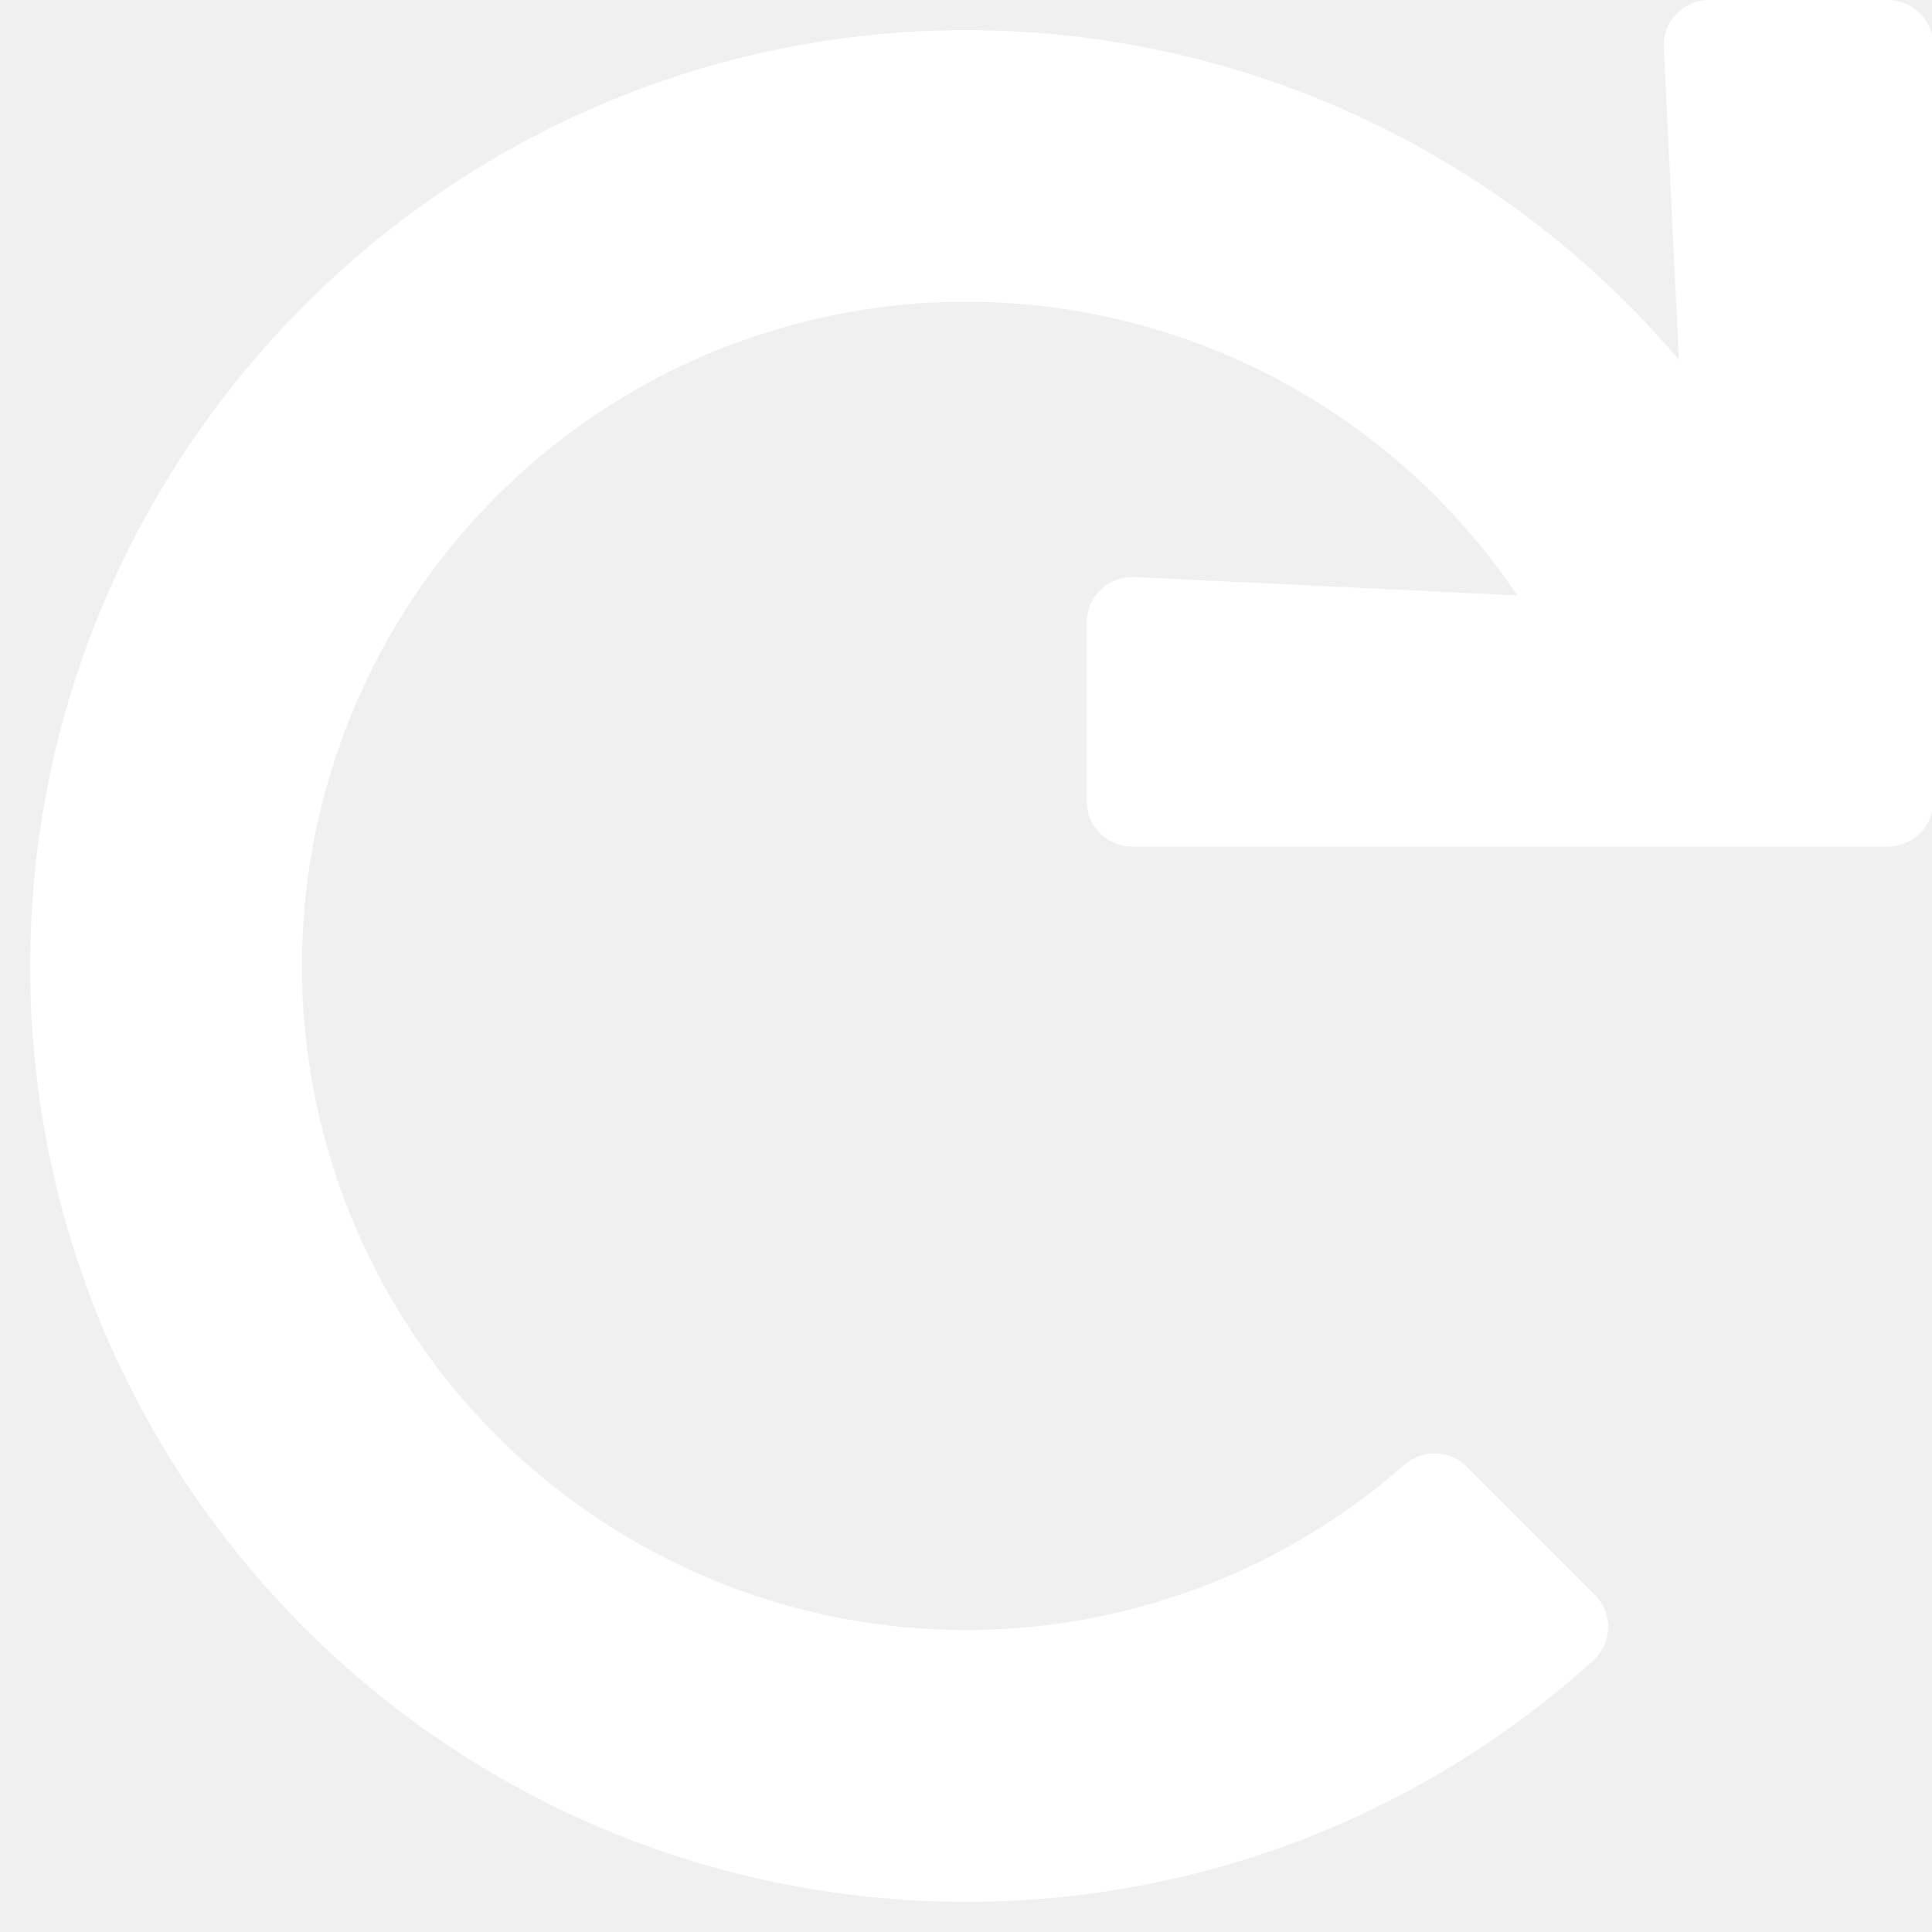
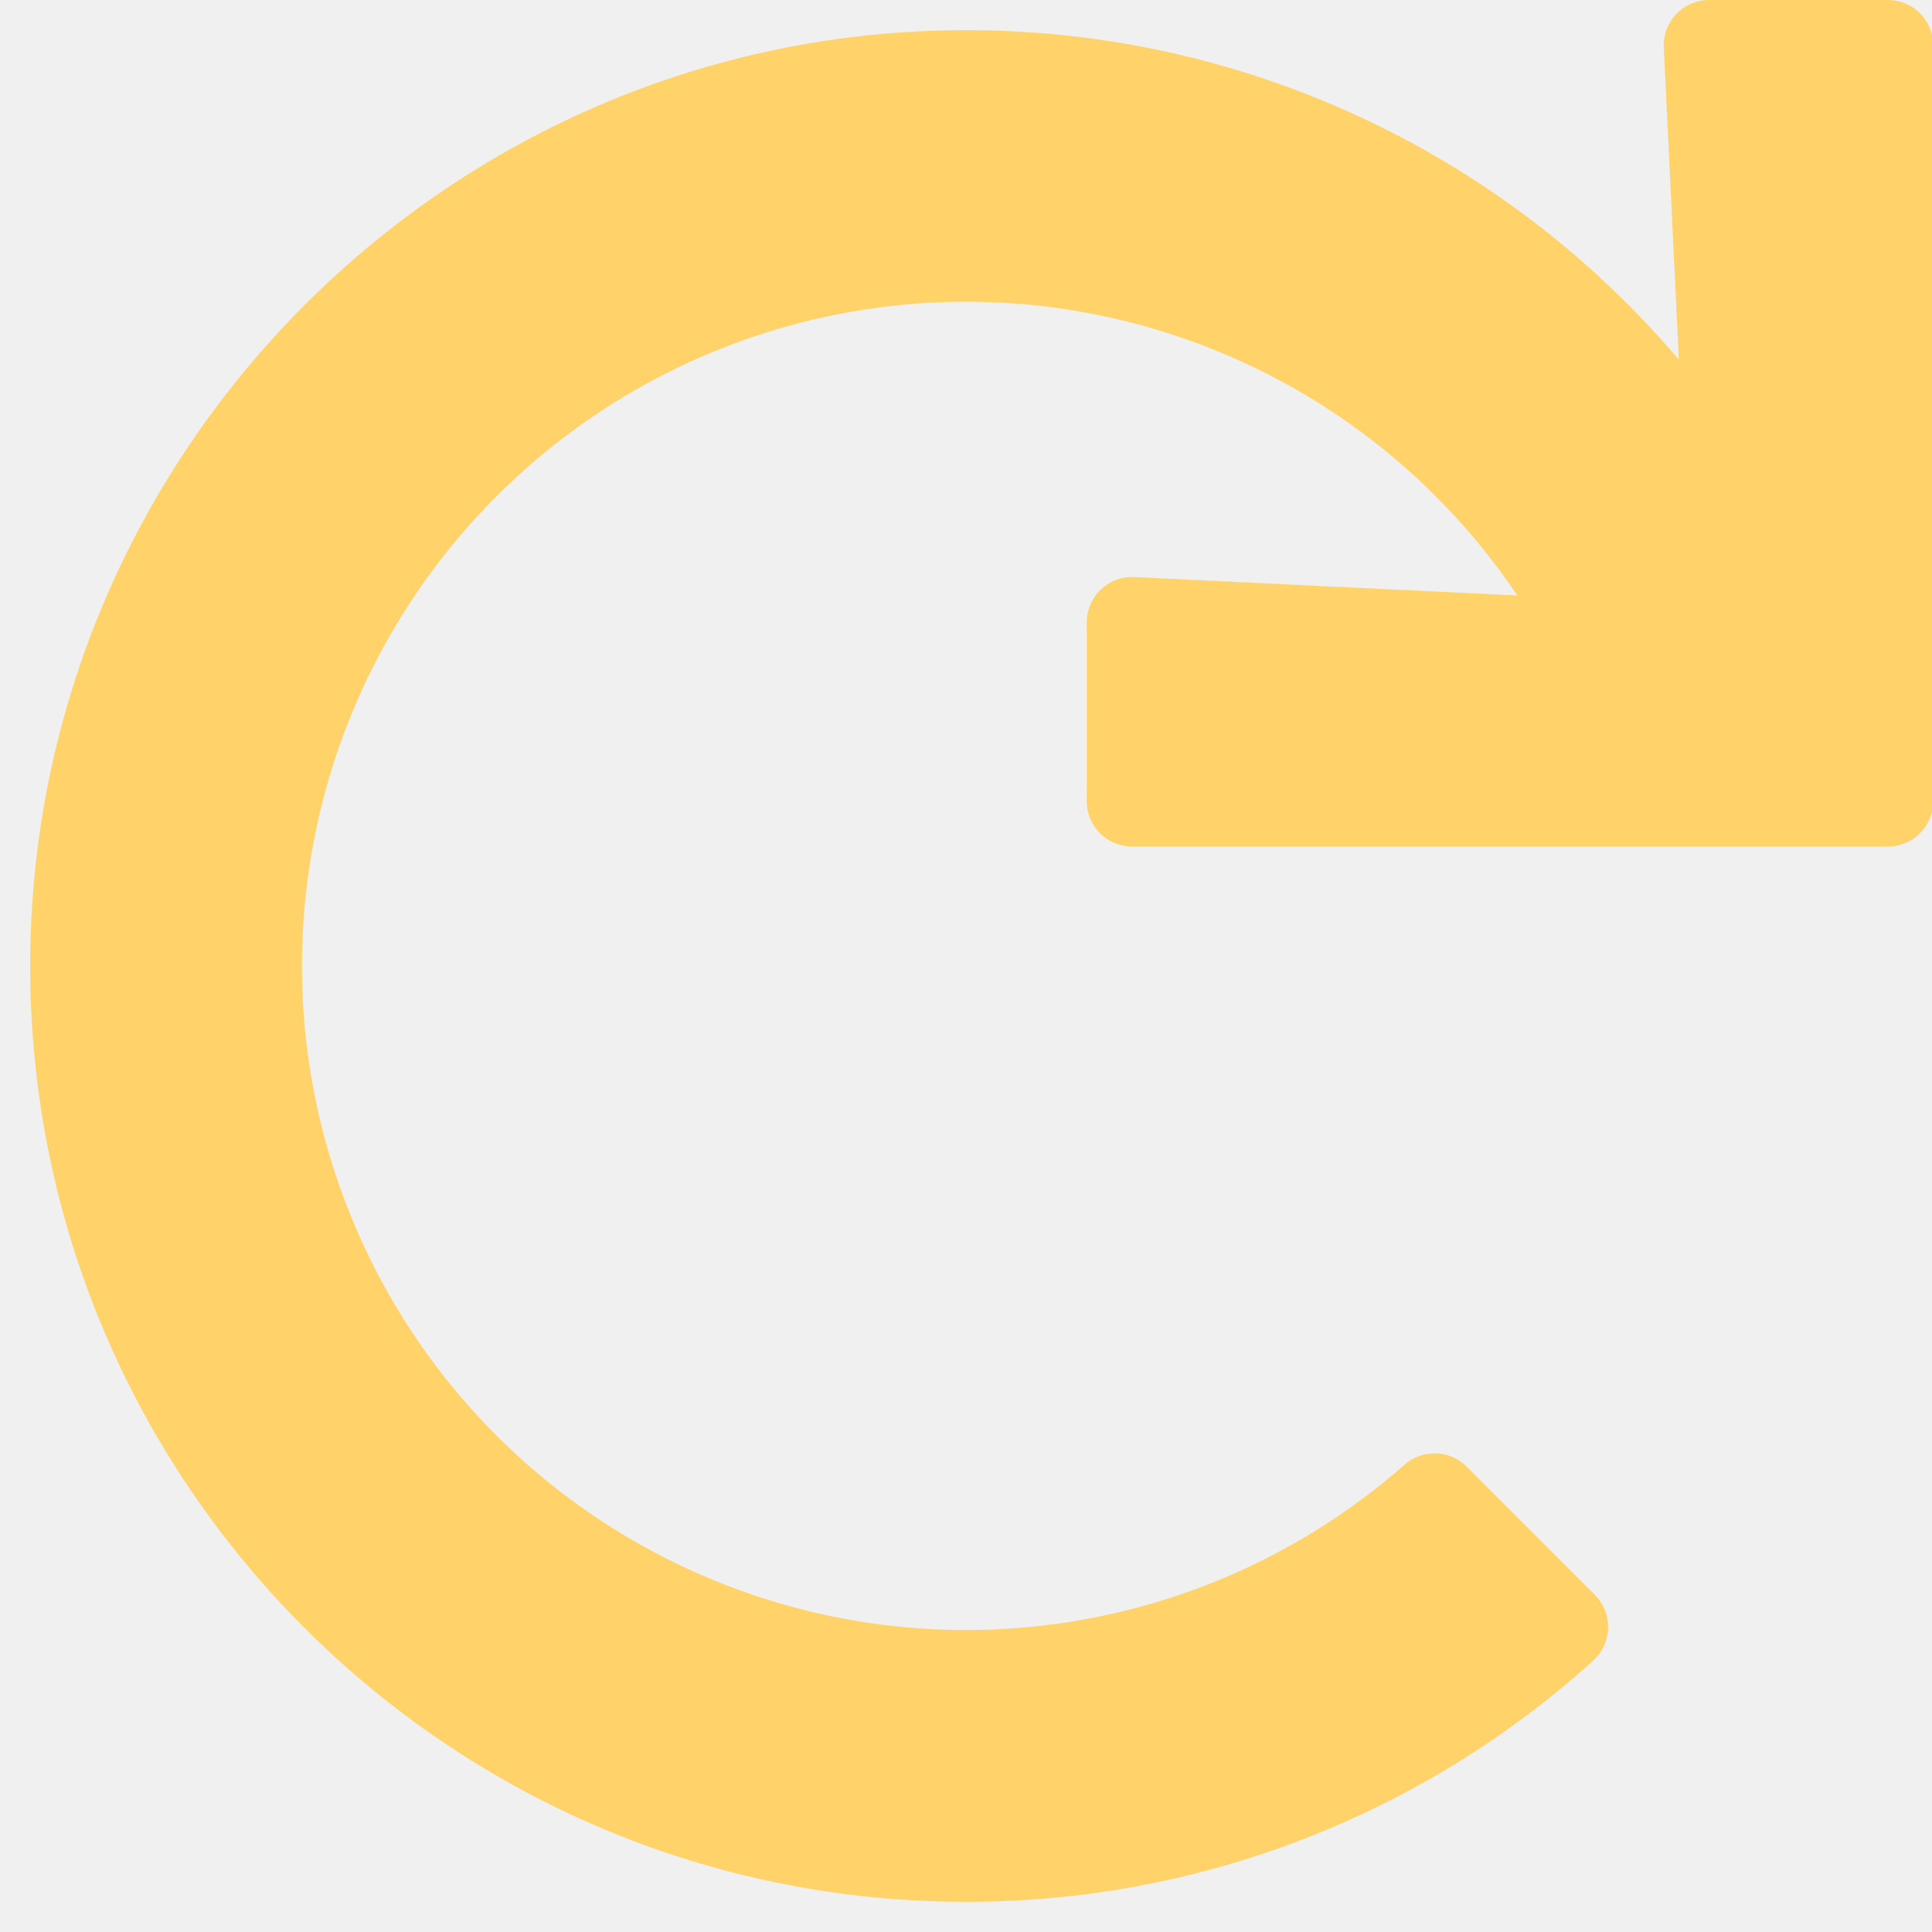
<svg xmlns="http://www.w3.org/2000/svg" aria-hidden="true" focusable="false" data-prefix="fas" data-icon="redo" class="svg-inline--fa fa-redo fa-w-16" role="img" viewBox="0 0 512 512">
-   <path fill="white" d="M500.33 0h-47.41a12 12 0 0 0-12 12.57l4 82.76A247.42 247.42 0 0 0 256 8C119.34 8 7.9 119.53 8 256.19 8.1 393.07 119.1 504 256 504a247.1 247.1 0 0 0 166.18-63.91 12 12 0 0 0 .48-17.43l-34-34a12 12 0 0 0-16.38-.55A176 176 0 1 1 402.1 157.8l-101.53-4.87a12 12 0 0 0-12.57 12v47.41a12 12 0 0 0 12 12h200.33a12 12 0 0 0 12-12V12a12 12 0 0 0-12-12z" />
+   <path fill="#FFD369" d="M500.33 0h-47.41a12 12 0 0 0-12 12.57l4 82.76A247.42 247.42 0 0 0 256 8C119.34 8 7.9 119.53 8 256.19 8.1 393.07 119.1 504 256 504a247.1 247.1 0 0 0 166.18-63.91 12 12 0 0 0 .48-17.43l-34-34a12 12 0 0 0-16.38-.55A176 176 0 1 1 402.1 157.8l-101.53-4.87a12 12 0 0 0-12.57 12v47.41a12 12 0 0 0 12 12h200.33a12 12 0 0 0 12-12V12a12 12 0 0 0-12-12z" />
</svg>
